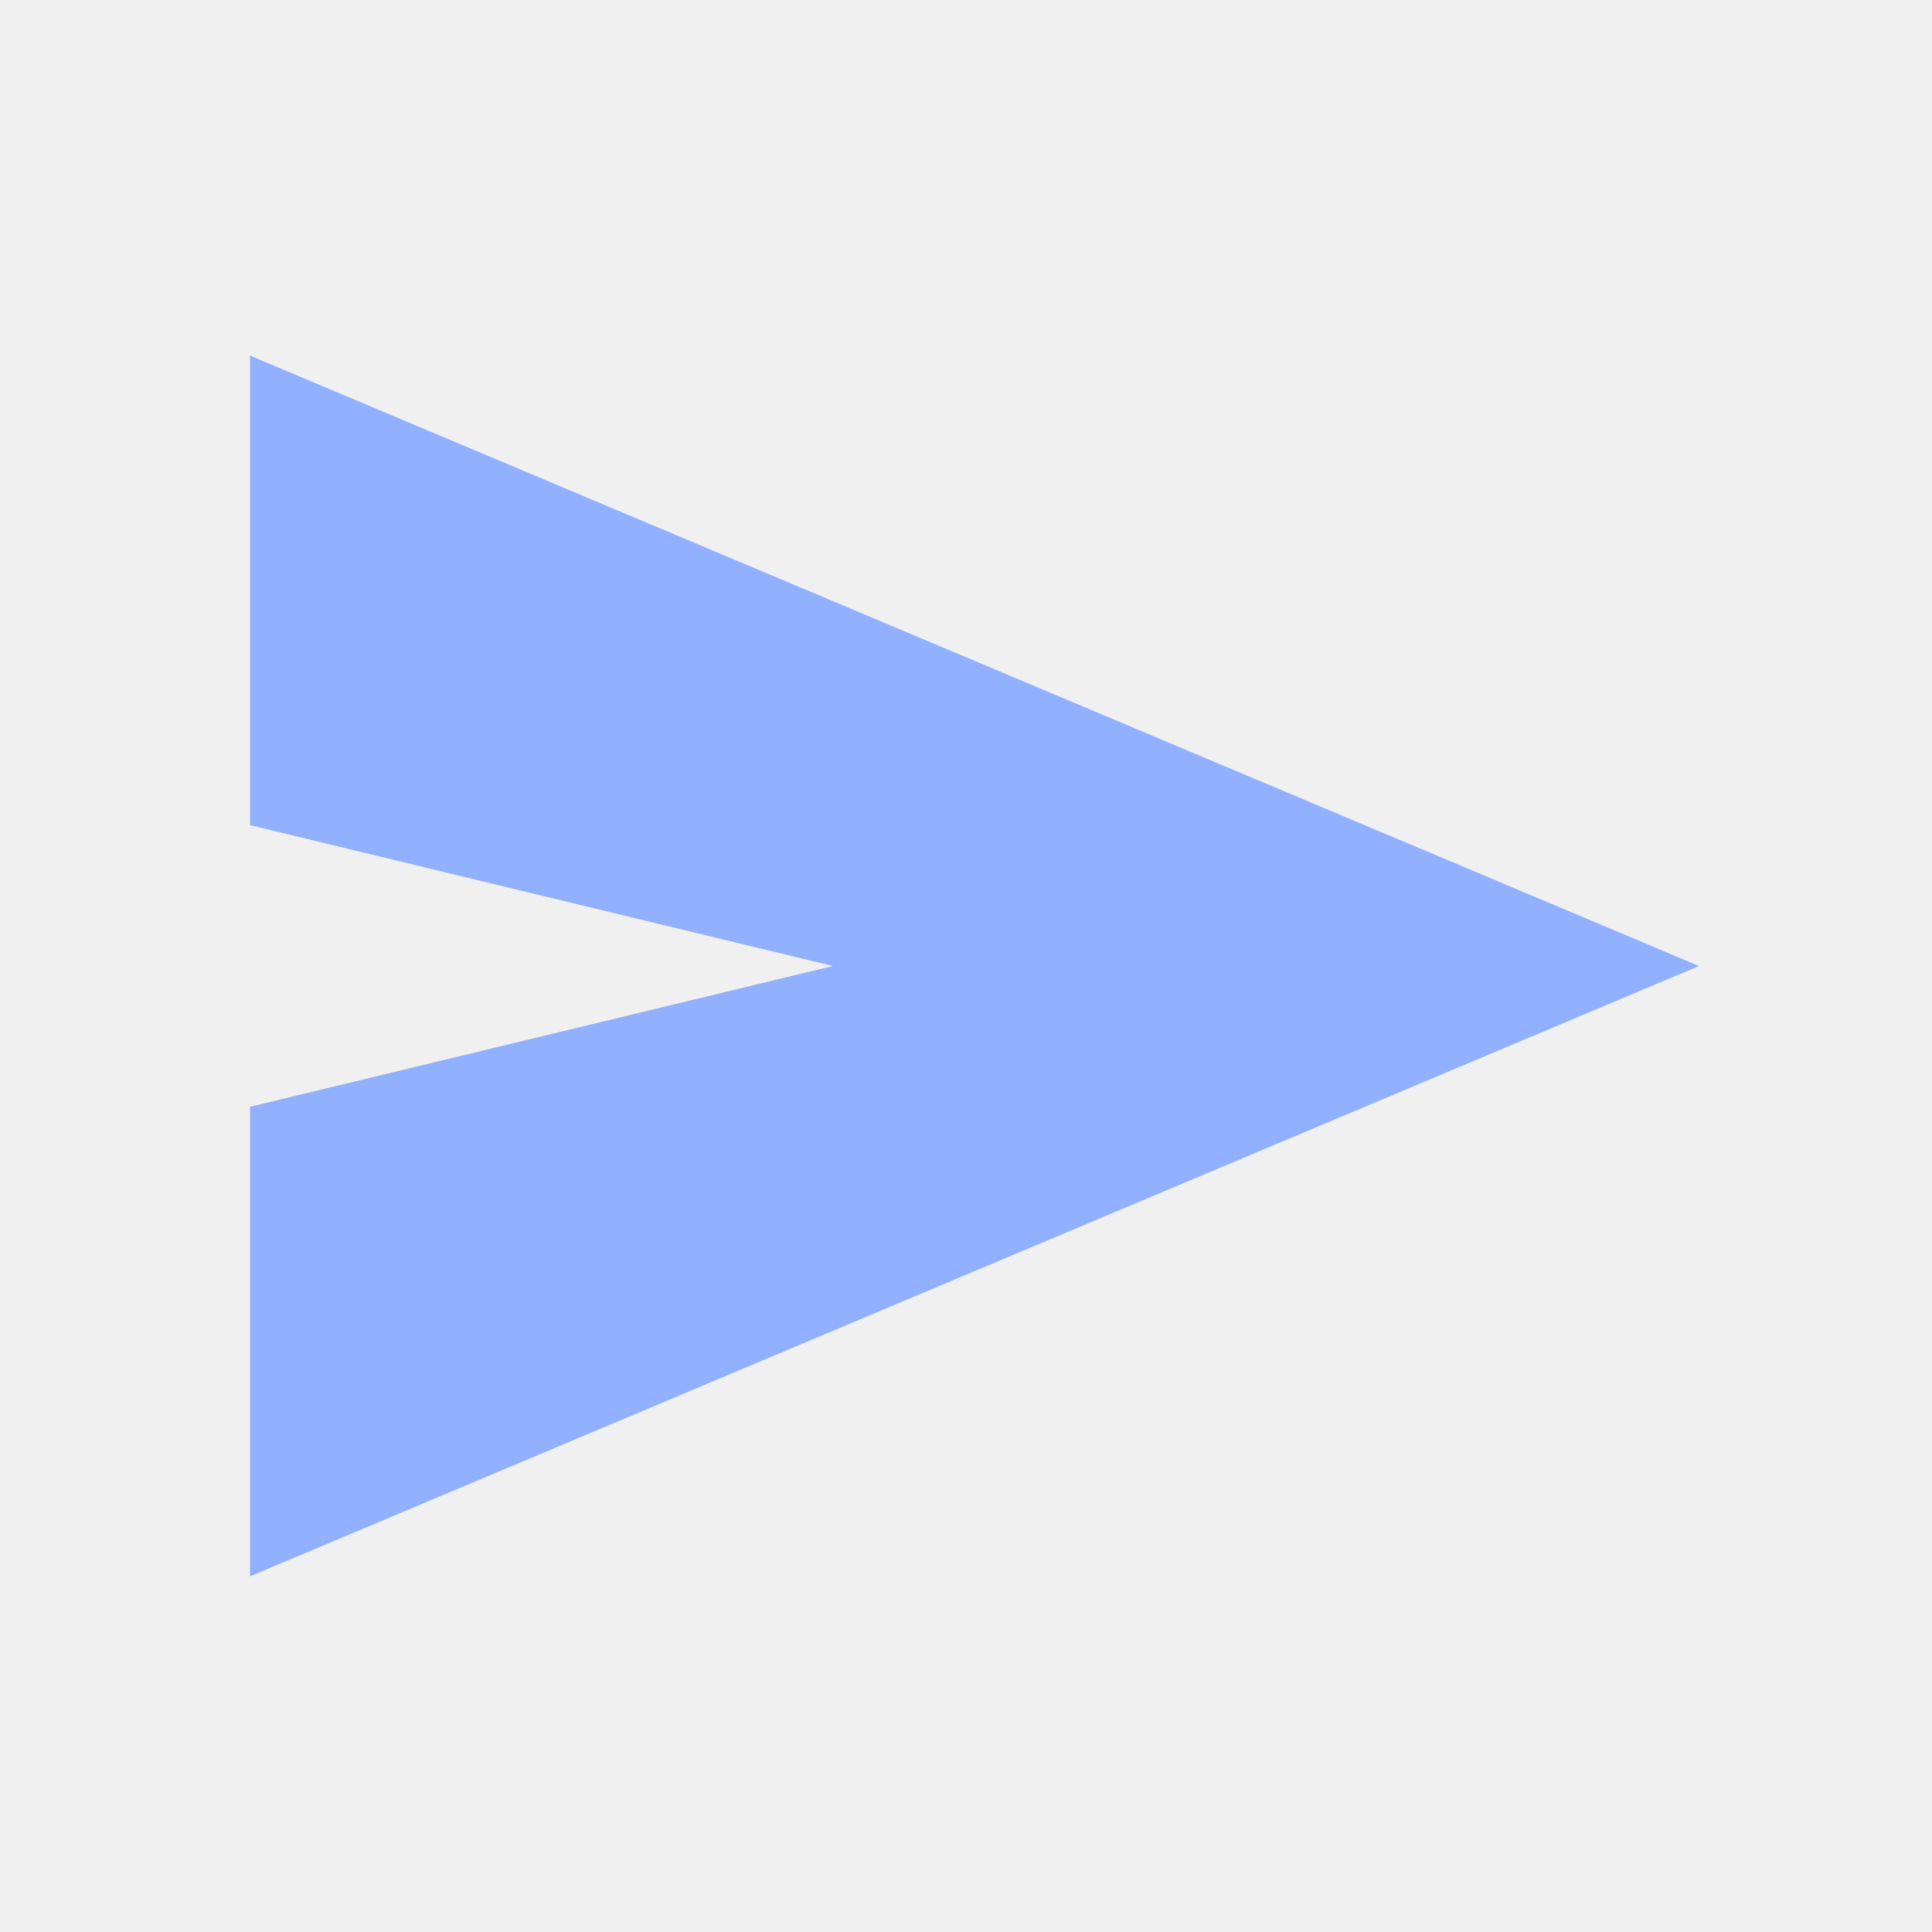
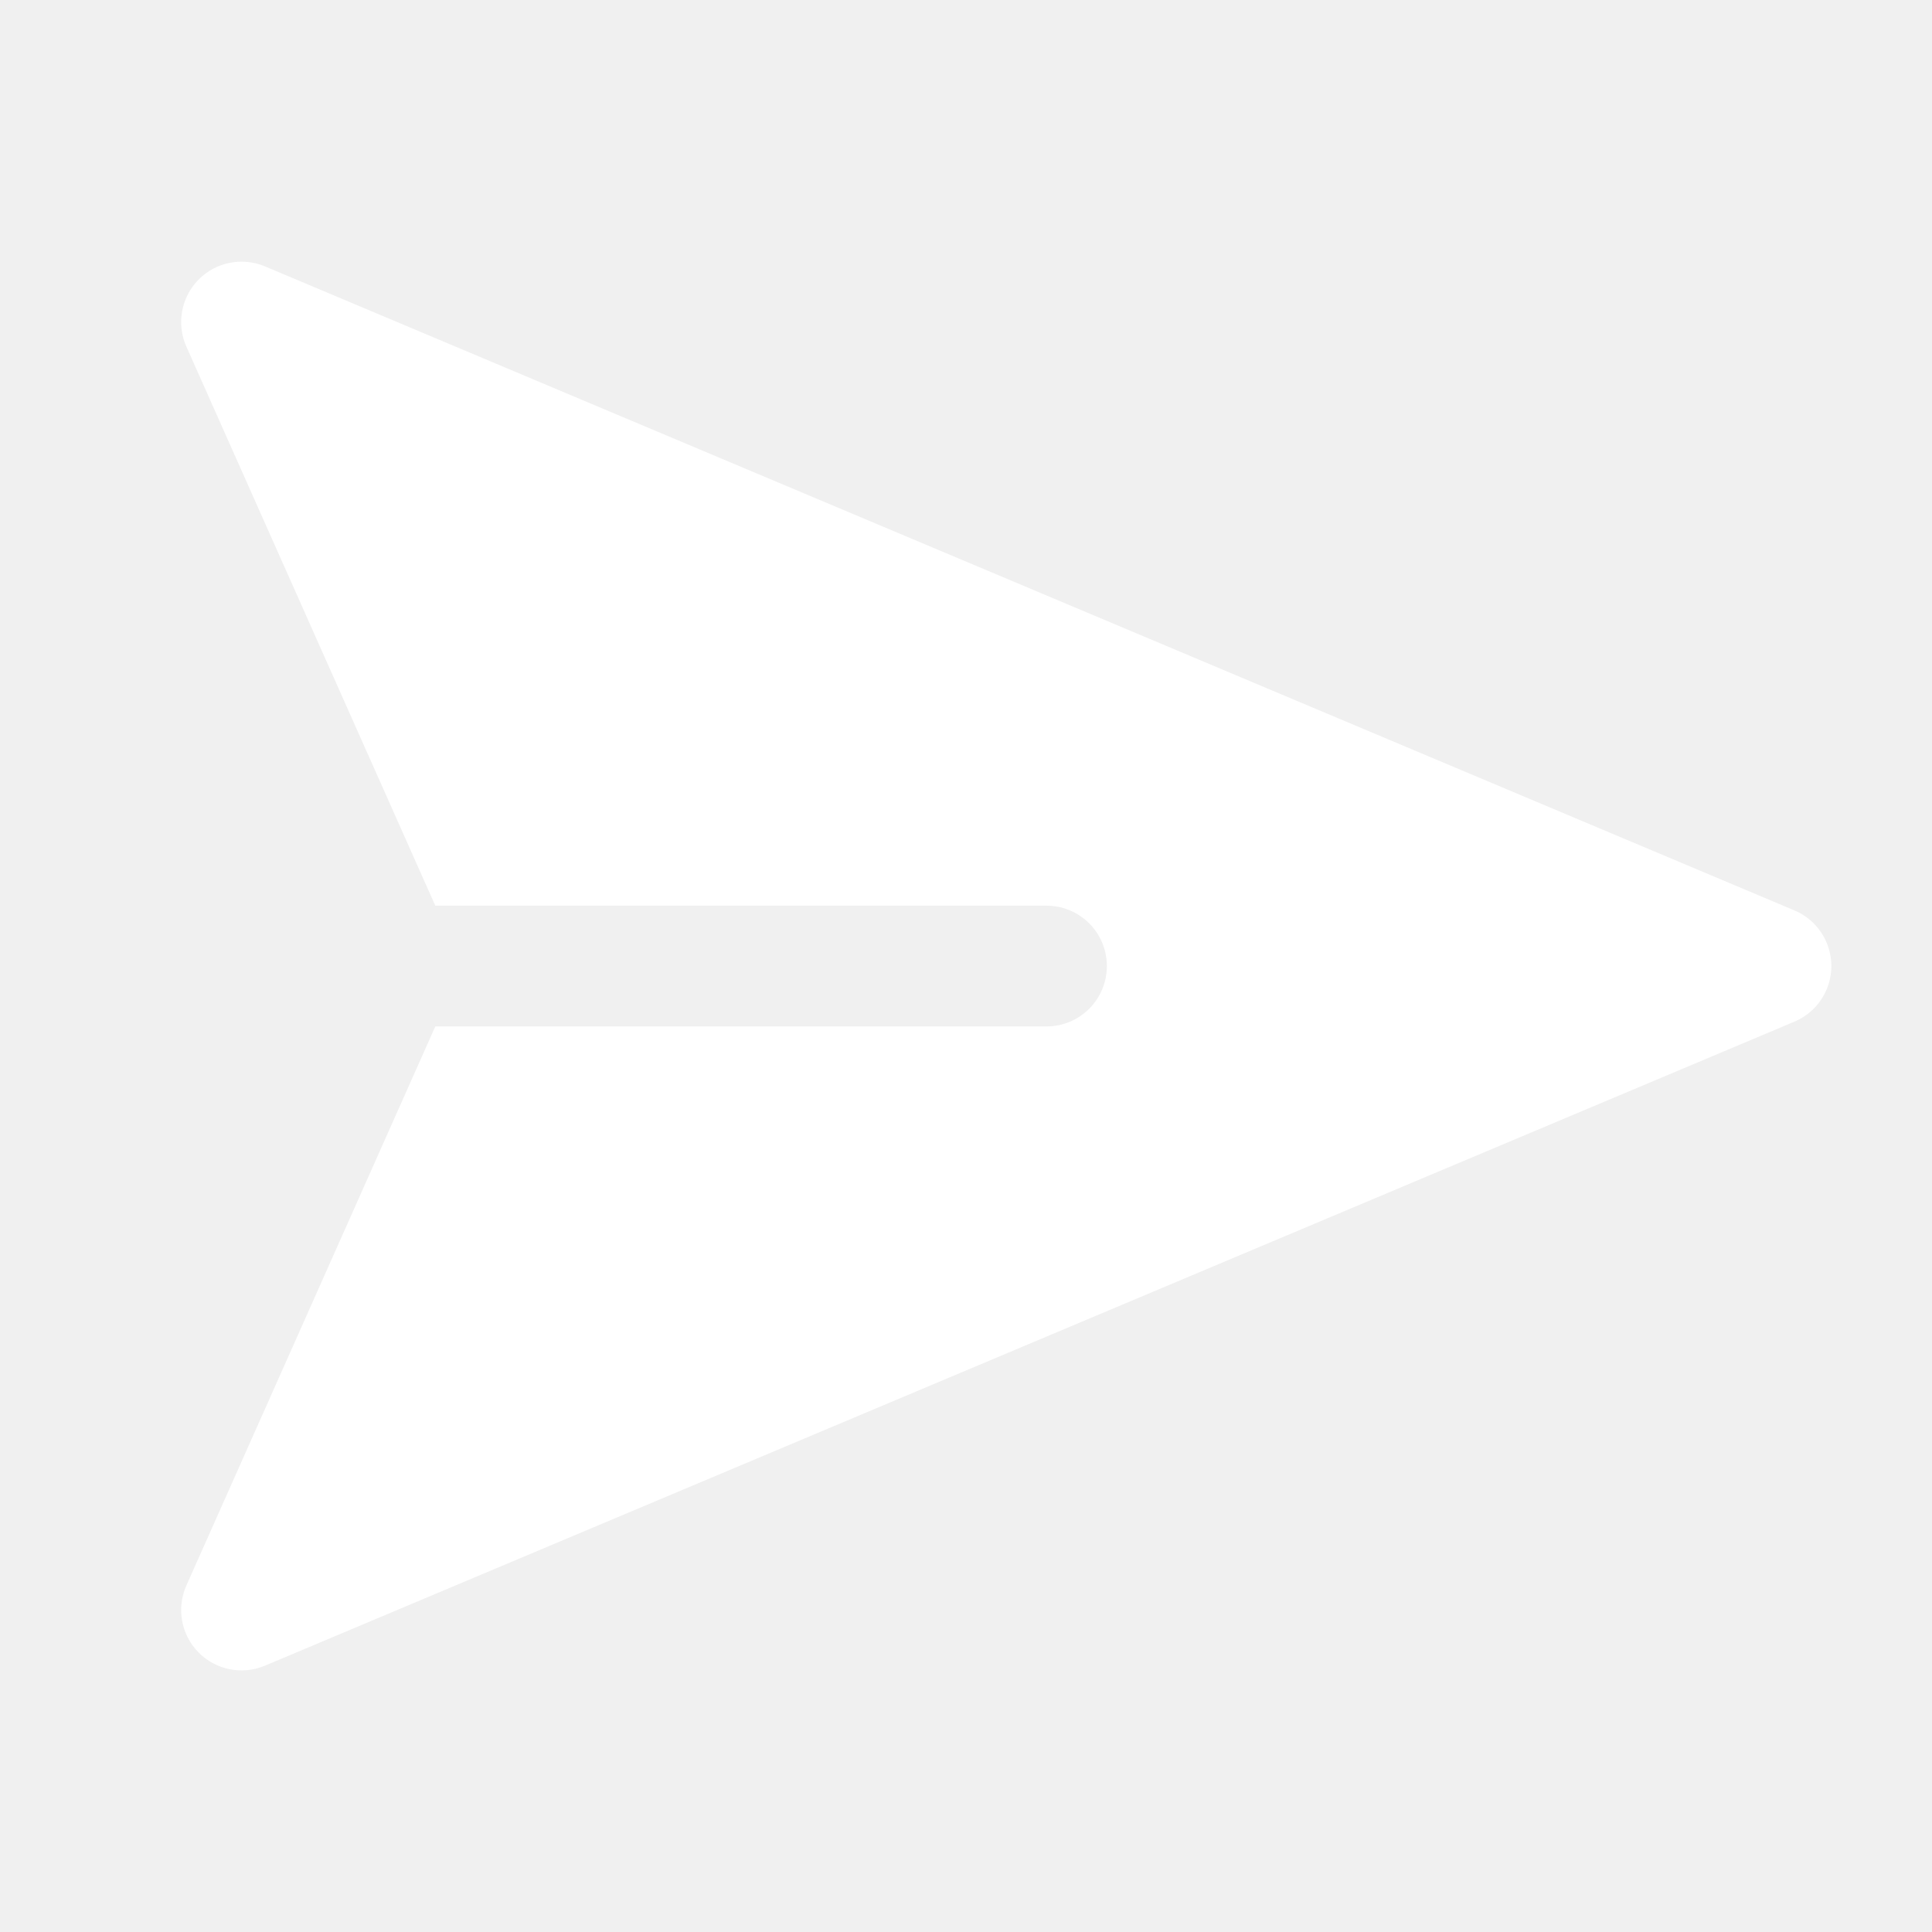
<svg xmlns="http://www.w3.org/2000/svg" width="32" height="32" viewBox="0 0 32 32" fill="none">
-   <path d="M4.141 26.109V18.332L13.794 16L4.141 13.667V5.89L28.141 16L4.141 26.109Z" fill="#91B0FF" />
+   <path fill-rule="evenodd" clip-rule="evenodd" d="M4.388 4.412C4.01 4.253 3.573 4.341 3.286 4.634C2.999 4.927 2.92 5.366 3.087 5.741L7.21 15.001H17.333C17.886 15.001 18.333 15.448 18.333 16.001C18.333 16.553 17.886 17.001 17.333 17.001H7.21L3.087 26.261C2.92 26.635 2.999 27.074 3.286 27.367C3.573 27.66 4.01 27.748 4.388 27.589L29.721 16.922C30.092 16.766 30.333 16.403 30.333 16.001C30.333 15.598 30.092 15.235 29.721 15.079L4.388 4.412Z" fill="white" />
</svg>
